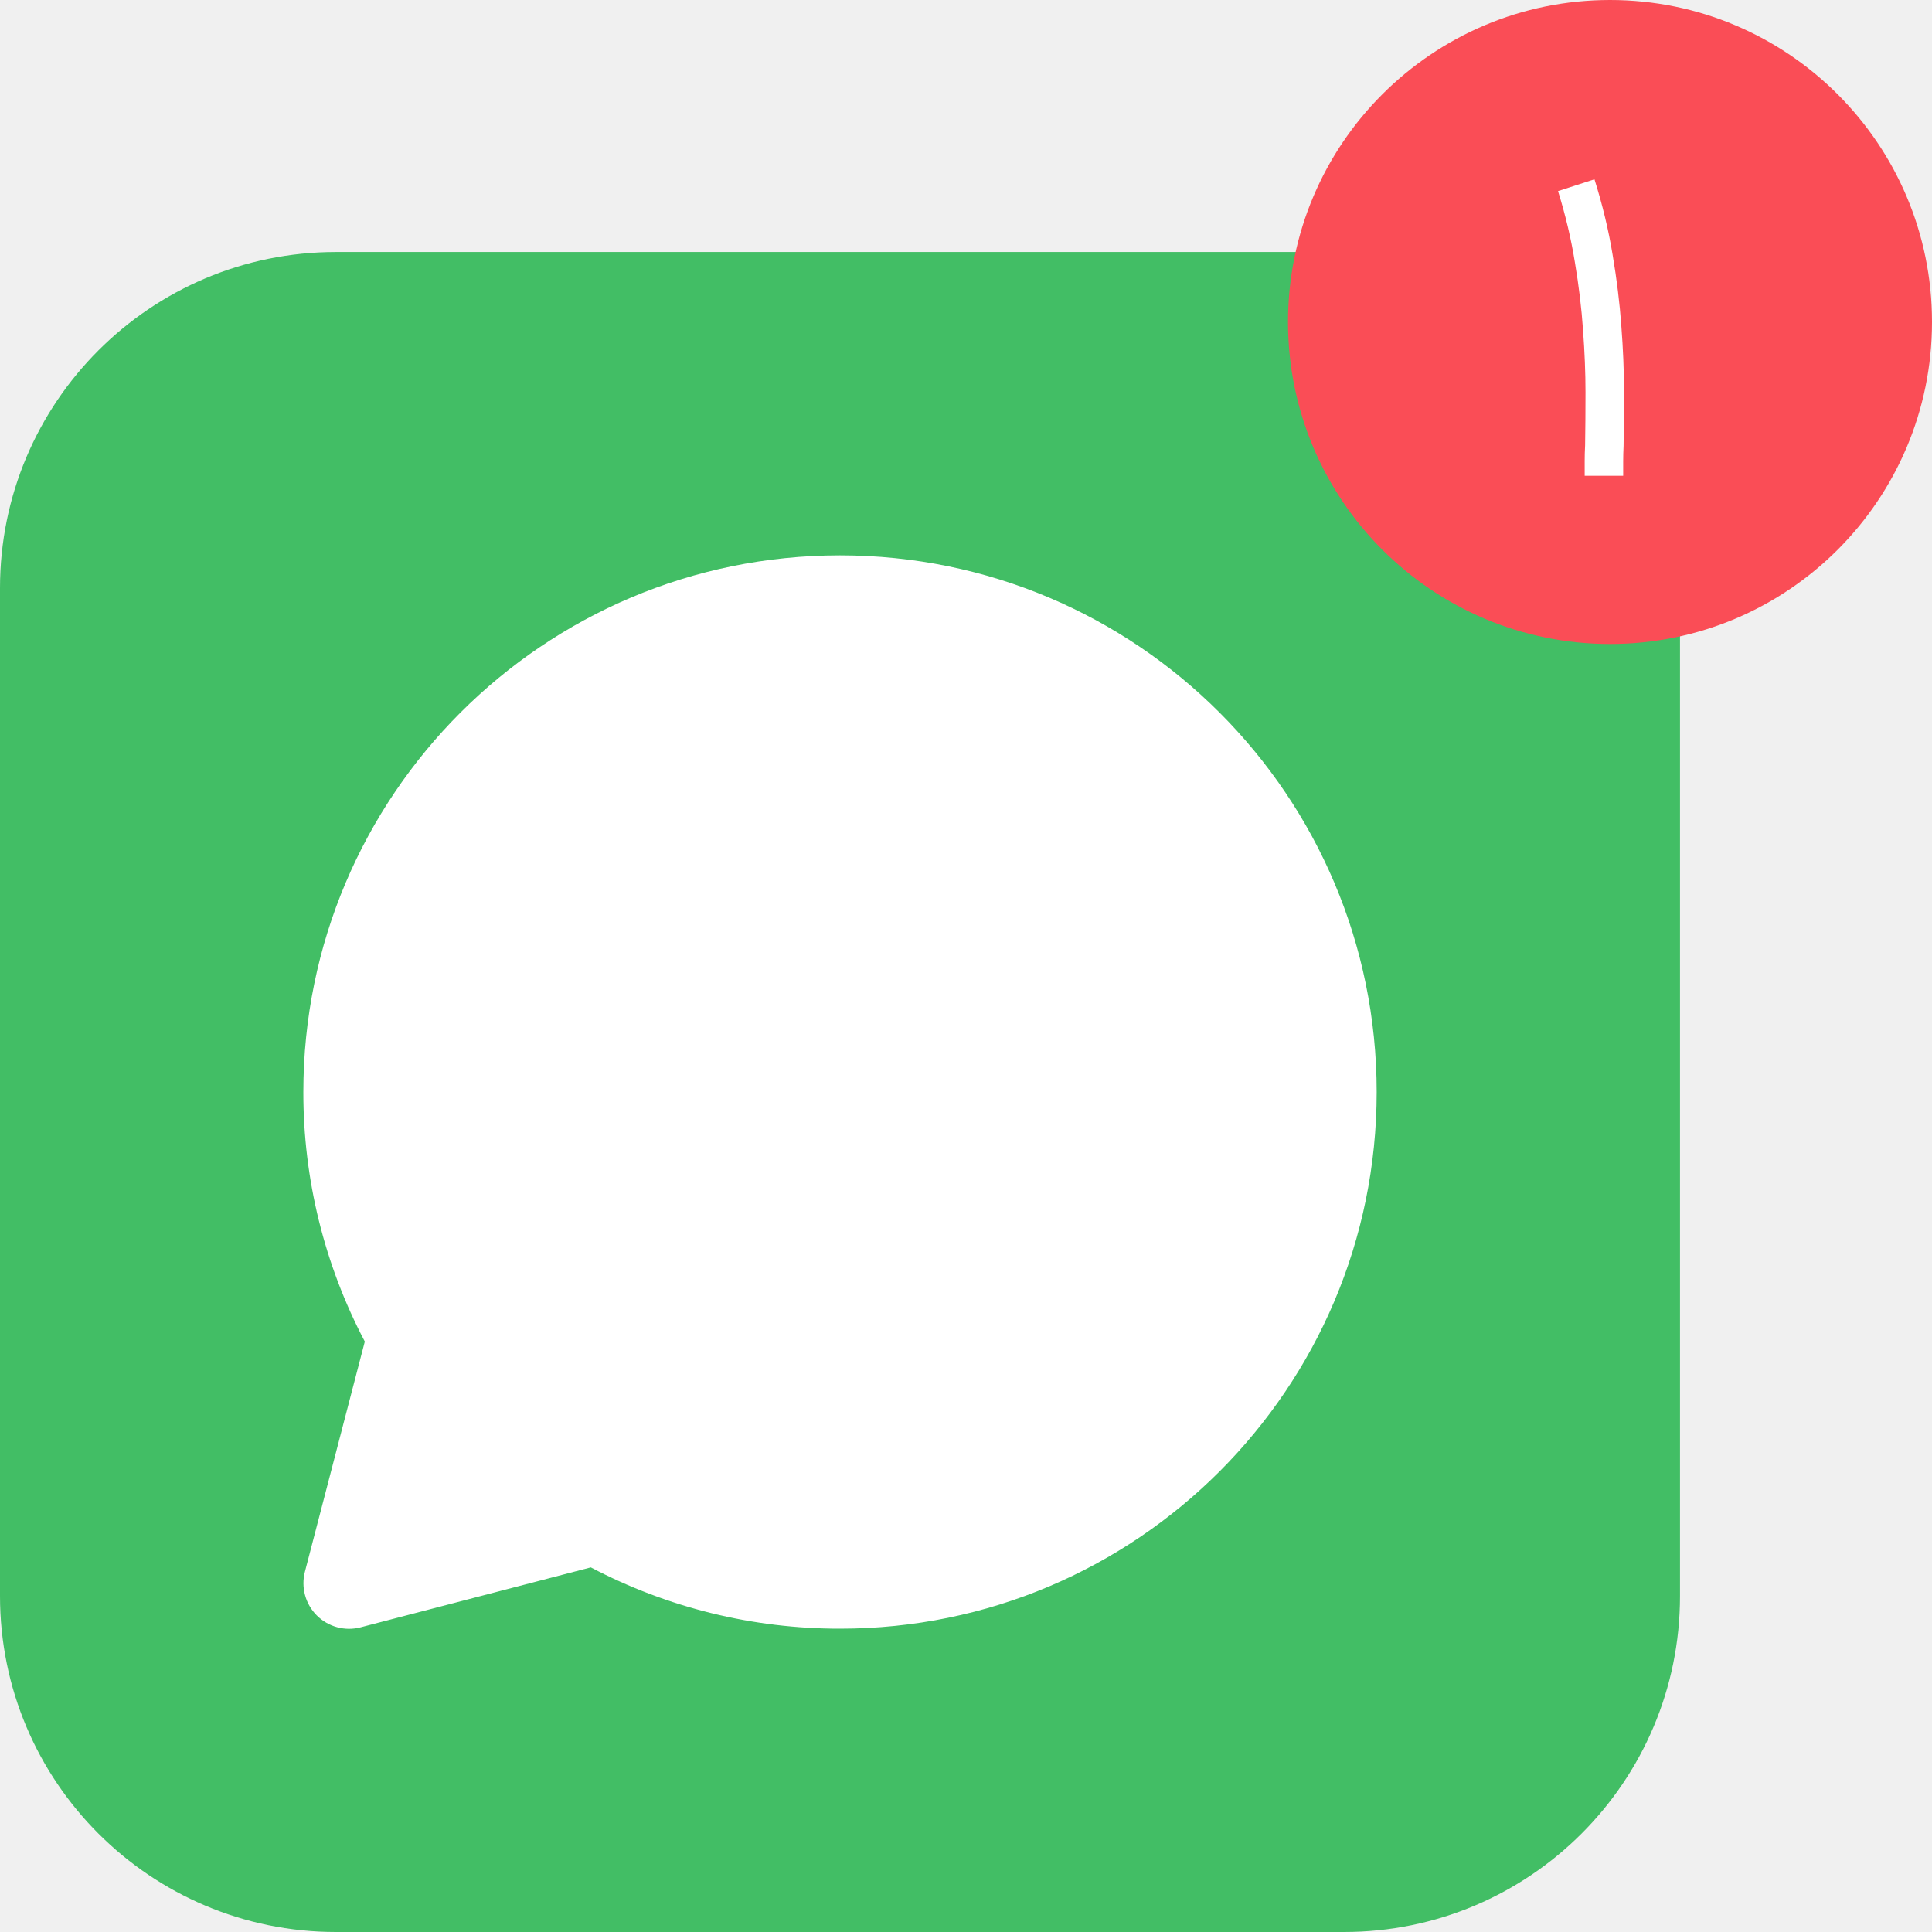
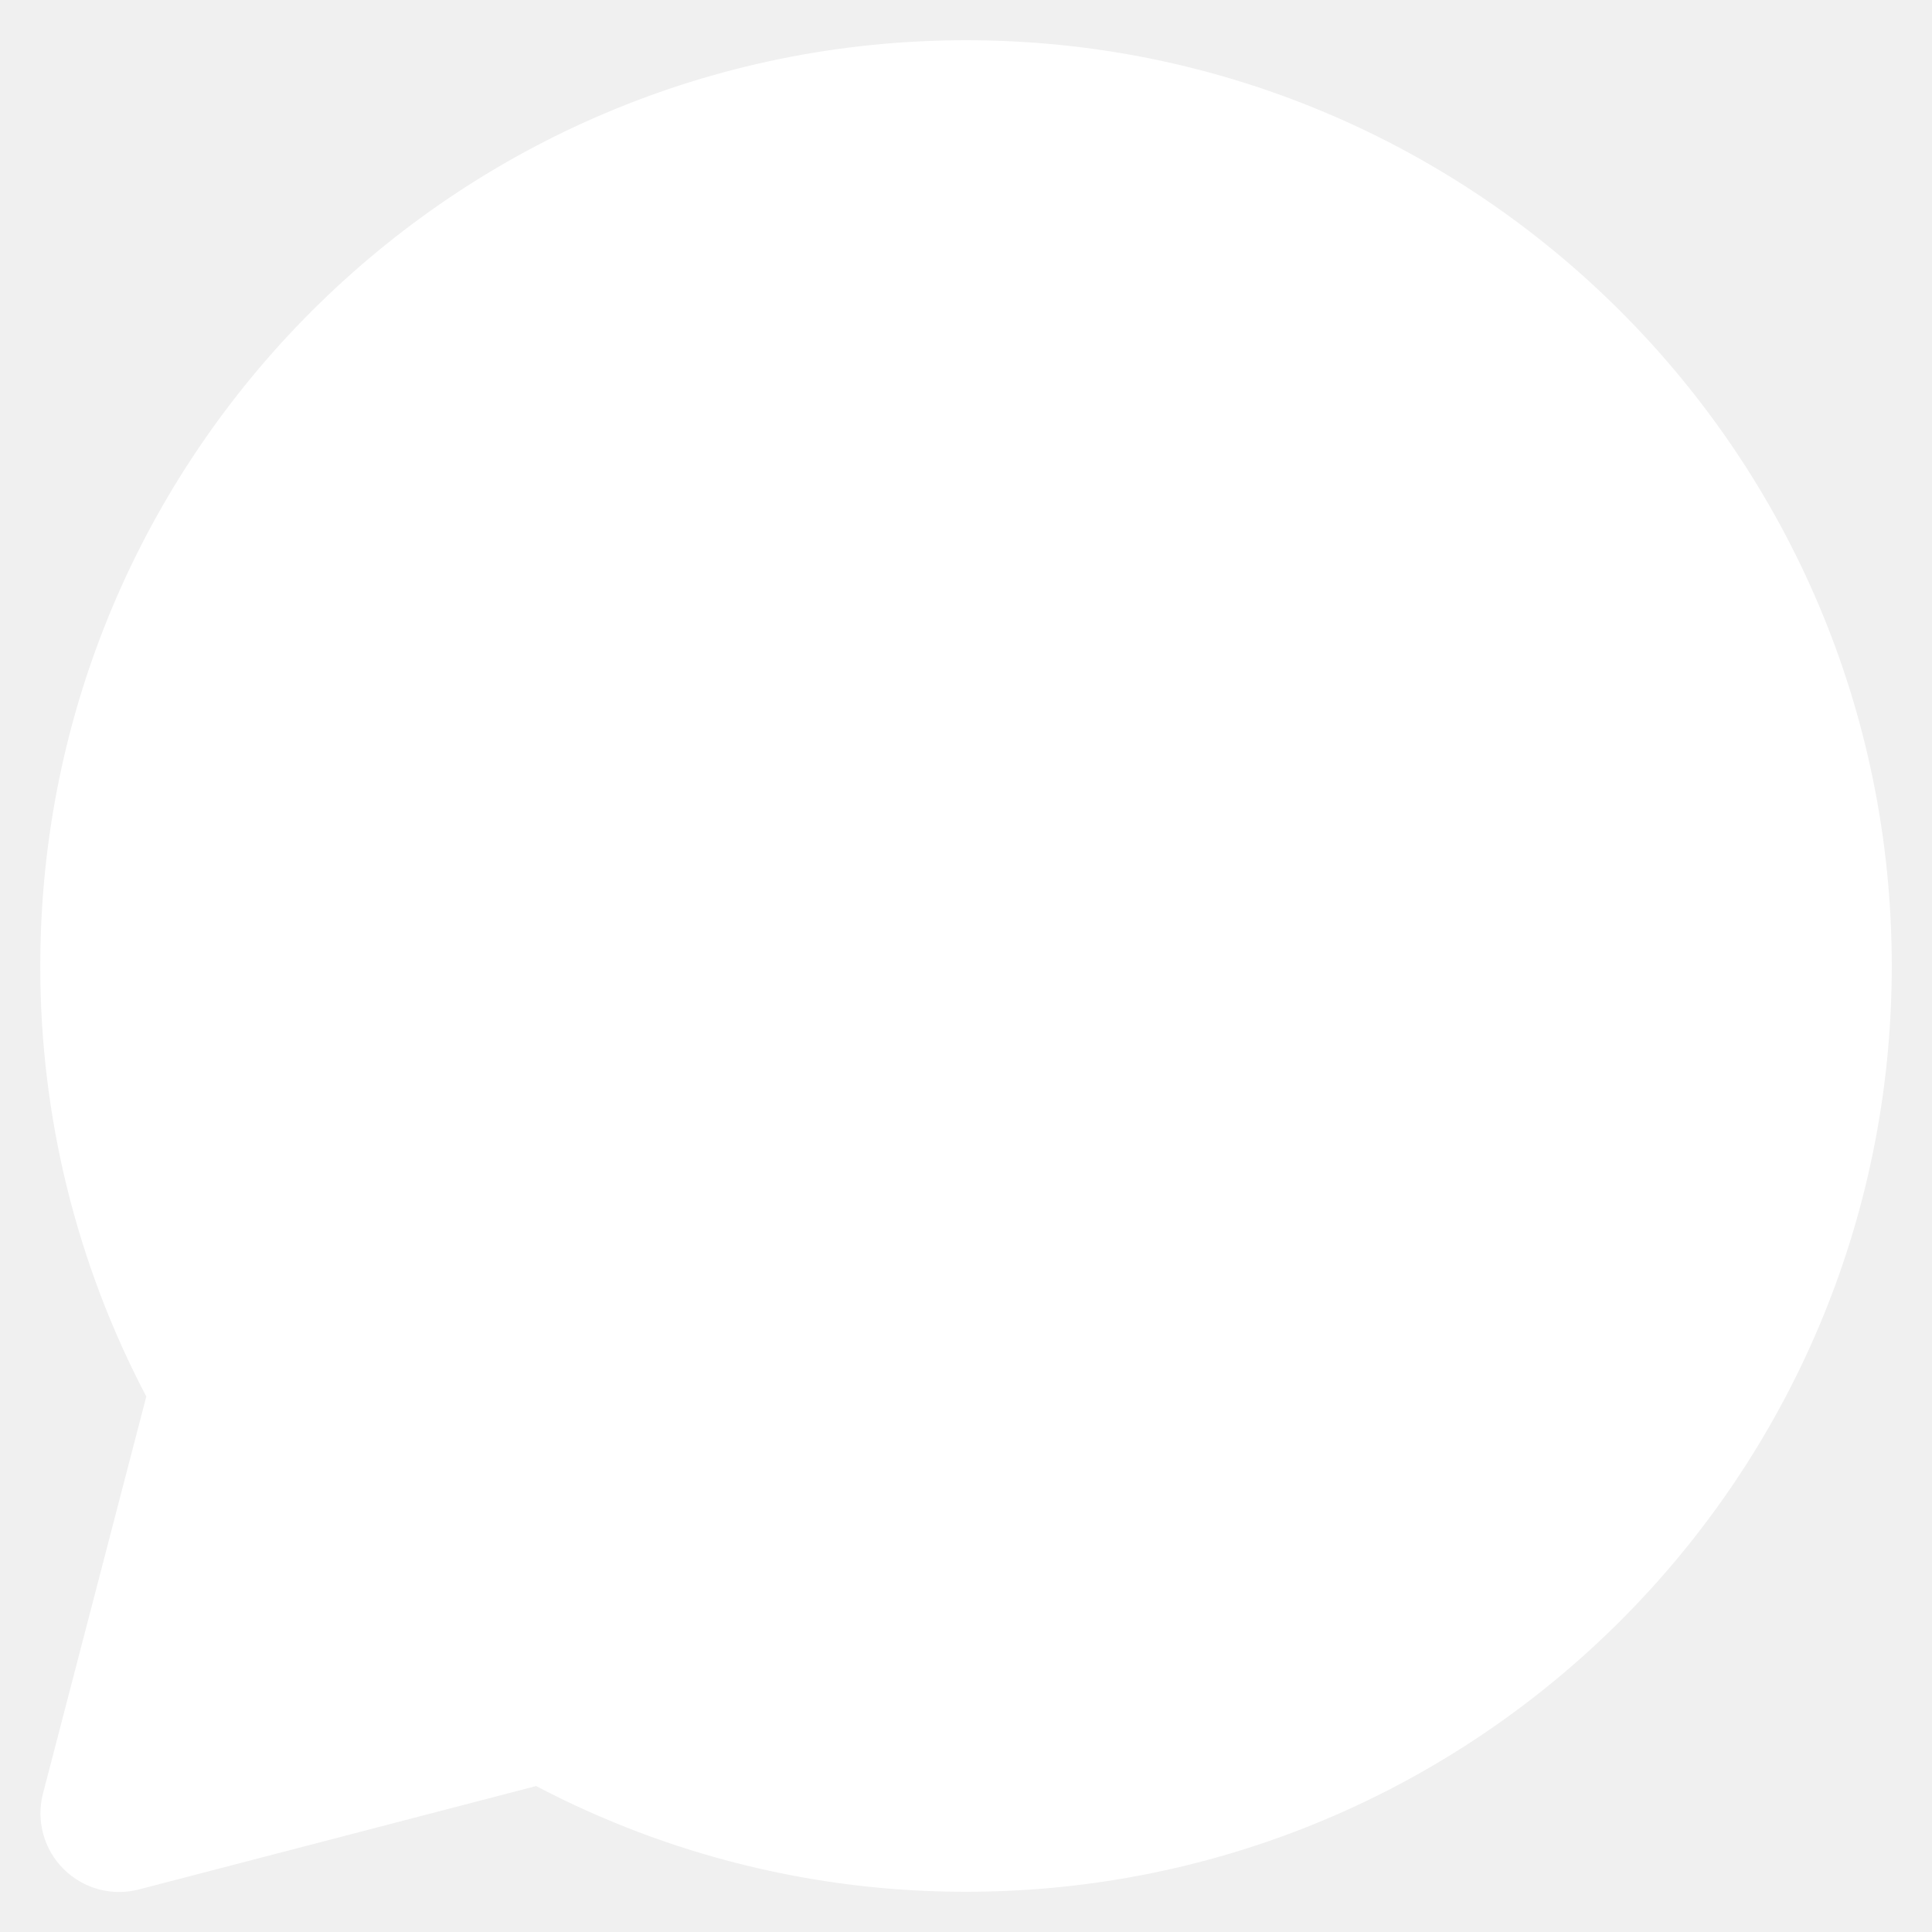
- <svg xmlns="http://www.w3.org/2000/svg" width="69" height="69" viewBox="0 0 69 69" fill="none">
-   <rect y="9" width="60" height="60" rx="12" fill="#42BE65" />
-   <rect x="46" width="23" height="23" rx="11.5" fill="#FA4D56" />
-   <path d="M56.596 16.993C56.596 16.823 56.596 16.648 56.596 16.469C56.596 16.285 56.601 16.096 56.611 15.902C56.62 15.339 56.625 14.709 56.625 14.011C56.625 13.318 56.596 12.581 56.538 11.8C56.485 11.019 56.388 10.21 56.247 9.371C56.111 8.527 55.91 7.679 55.644 6.825L56.945 6.404C57.231 7.31 57.447 8.207 57.593 9.095C57.743 9.977 57.847 10.828 57.905 11.647C57.968 12.462 58 13.23 58 13.953C58 14.68 57.995 15.337 57.985 15.924C57.976 16.118 57.971 16.304 57.971 16.484C57.971 16.663 57.971 16.833 57.971 16.993H56.596Z" fill="white" />
-   <path d="M49.167 39C49.167 28.414 40.586 19.834 30.001 19.834C19.415 19.834 10.834 28.414 10.834 39C10.83 42.105 11.583 45.164 13.029 47.913L10.89 56.133C10.818 56.408 10.82 56.697 10.895 56.971C10.969 57.245 11.114 57.494 11.315 57.695C11.516 57.895 11.766 58.04 12.04 58.115C12.314 58.189 12.602 58.191 12.877 58.119L21.1 55.978C23.845 57.42 26.9 58.171 30.001 58.167C40.586 58.167 49.167 49.586 49.167 39Z" fill="white" />
+ <svg xmlns="http://www.w3.org/2000/svg" width="40" height="40" viewBox="0 0 40 40" fill="none">
+   <path d="M39.167 20C39.167 9.414 30.586 0.833 20.001 0.833C9.415 0.833 0.834 9.414 0.834 20C0.83 23.105 1.583 26.165 3.029 28.913L0.89 37.133C0.818 37.408 0.82 37.697 0.895 37.971C0.969 38.245 1.114 38.494 1.315 38.695C1.516 38.895 1.766 39.04 2.04 39.115C2.314 39.189 2.602 39.191 2.877 39.119L11.1 36.978C13.845 38.42 16.9 39.171 20.001 39.167C30.586 39.167 39.167 30.586 39.167 20Z" fill="white" />
</svg>
